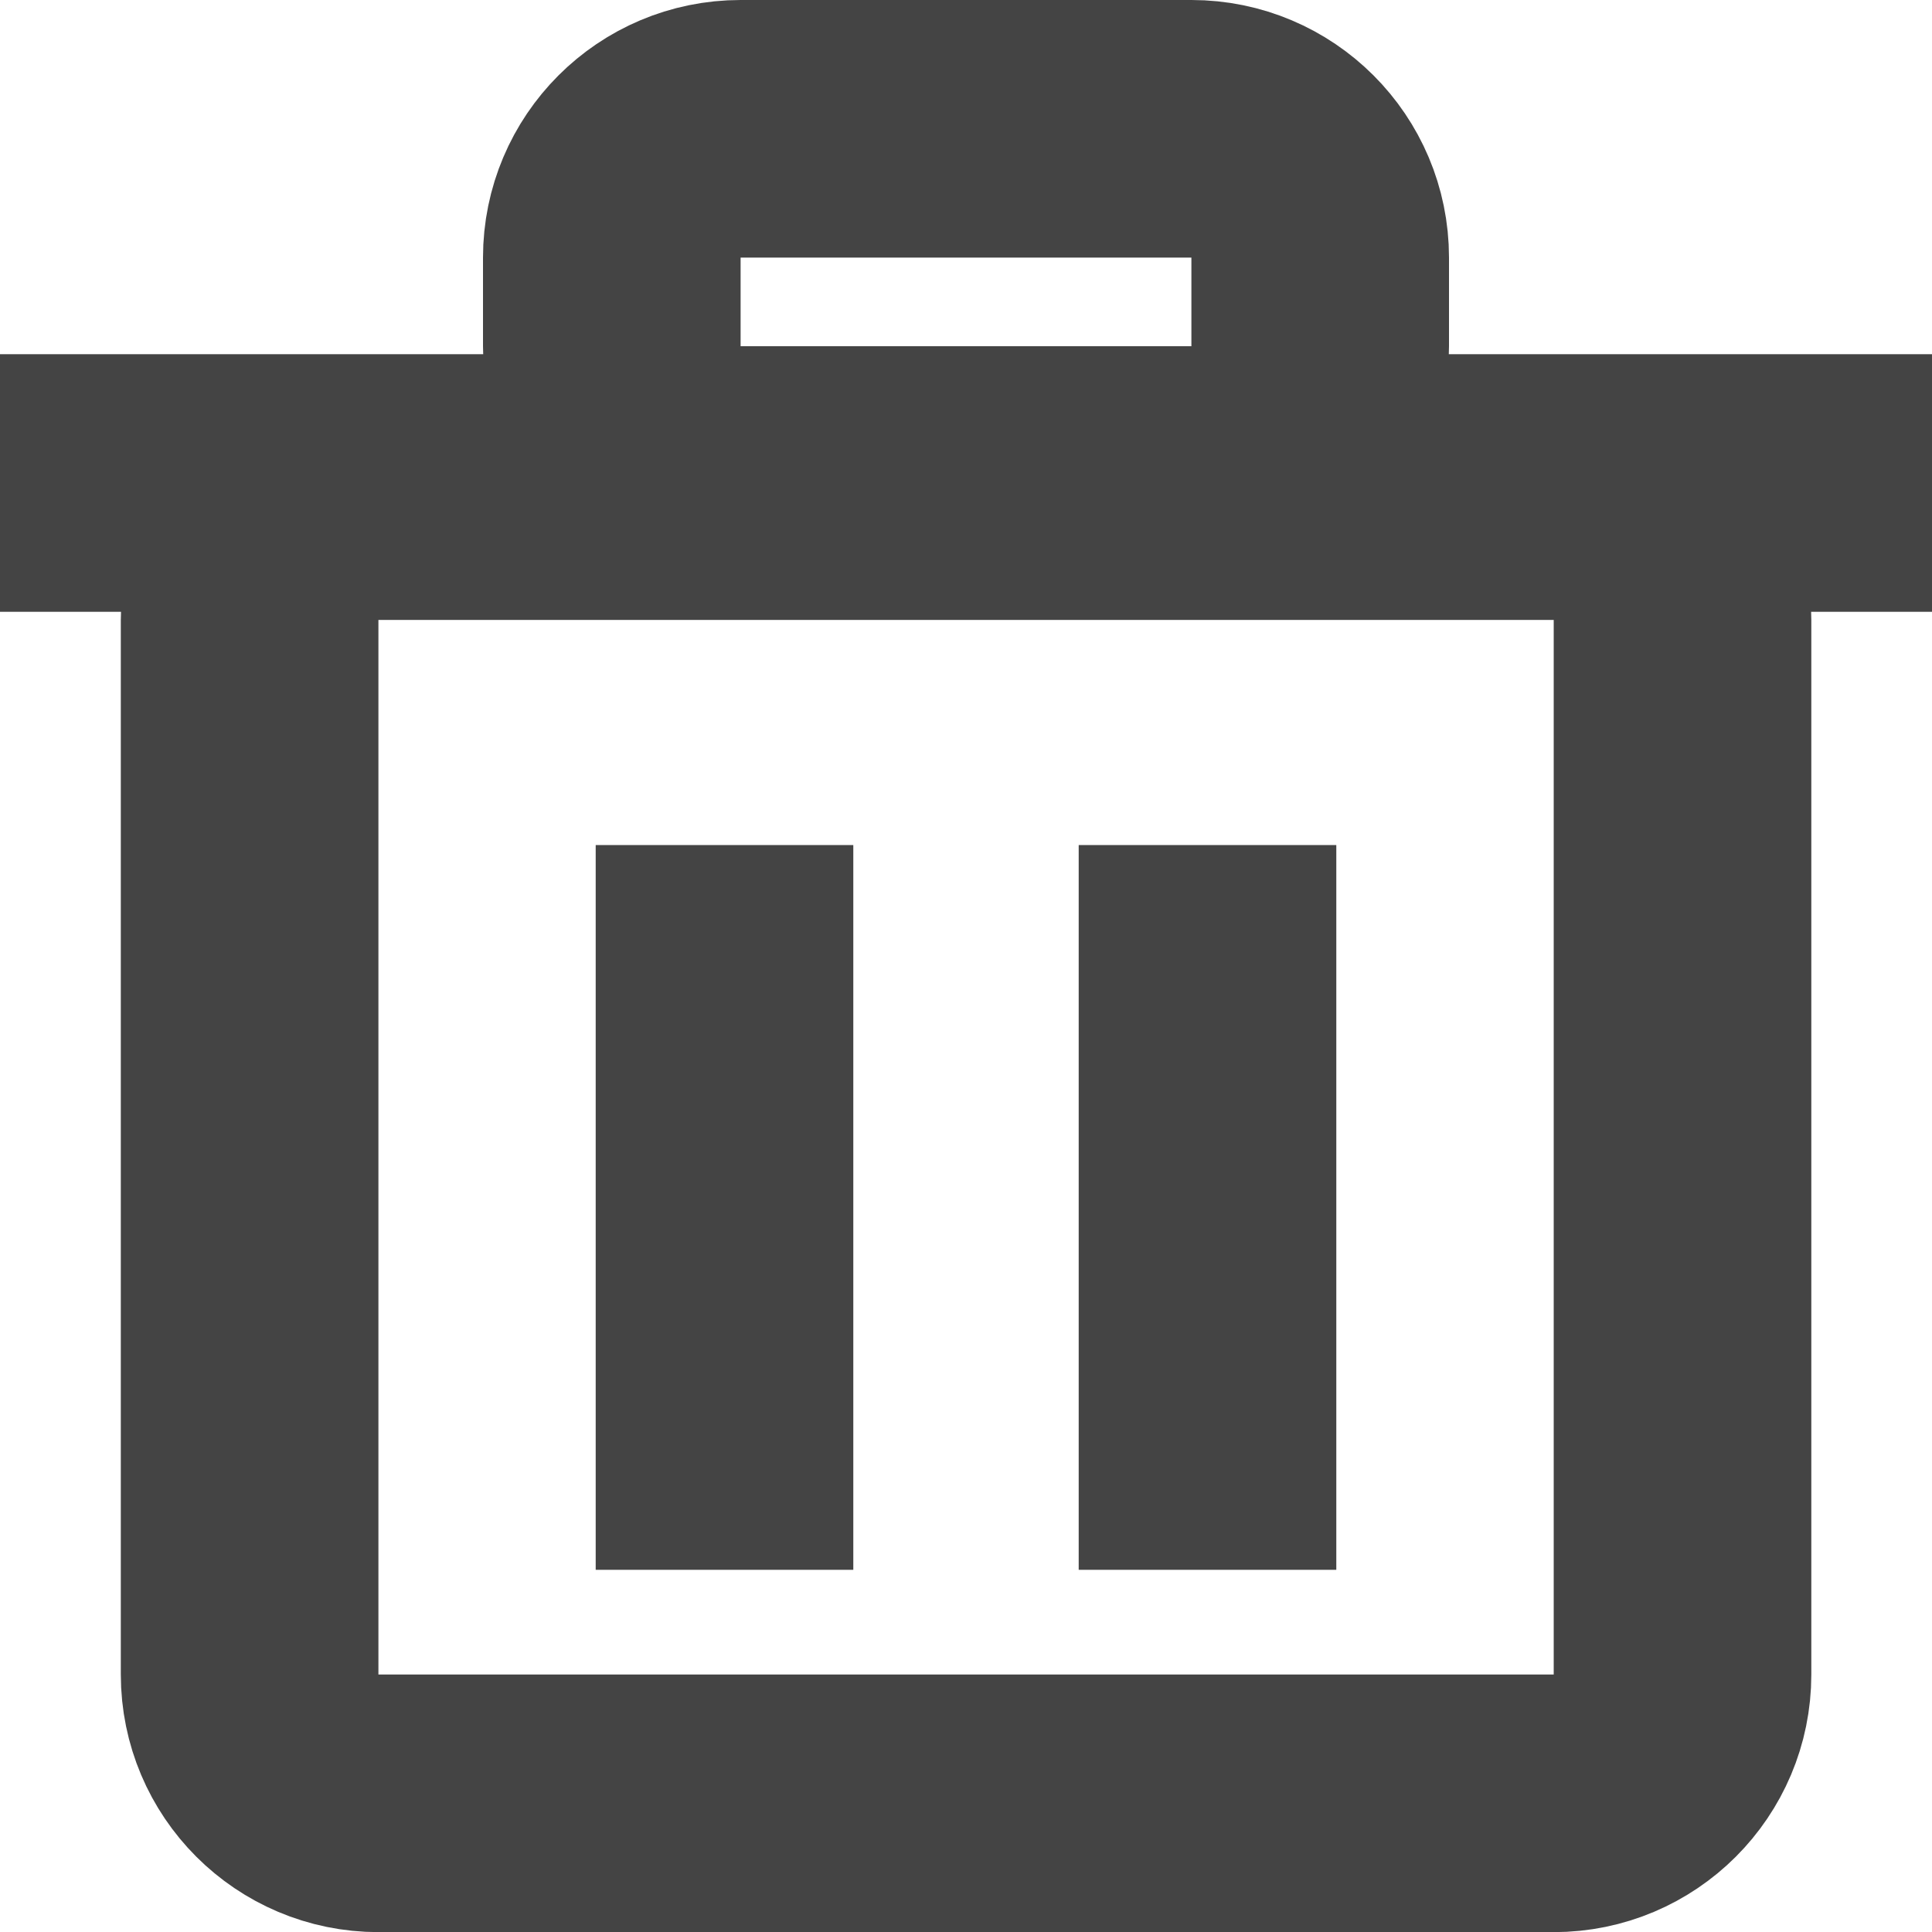
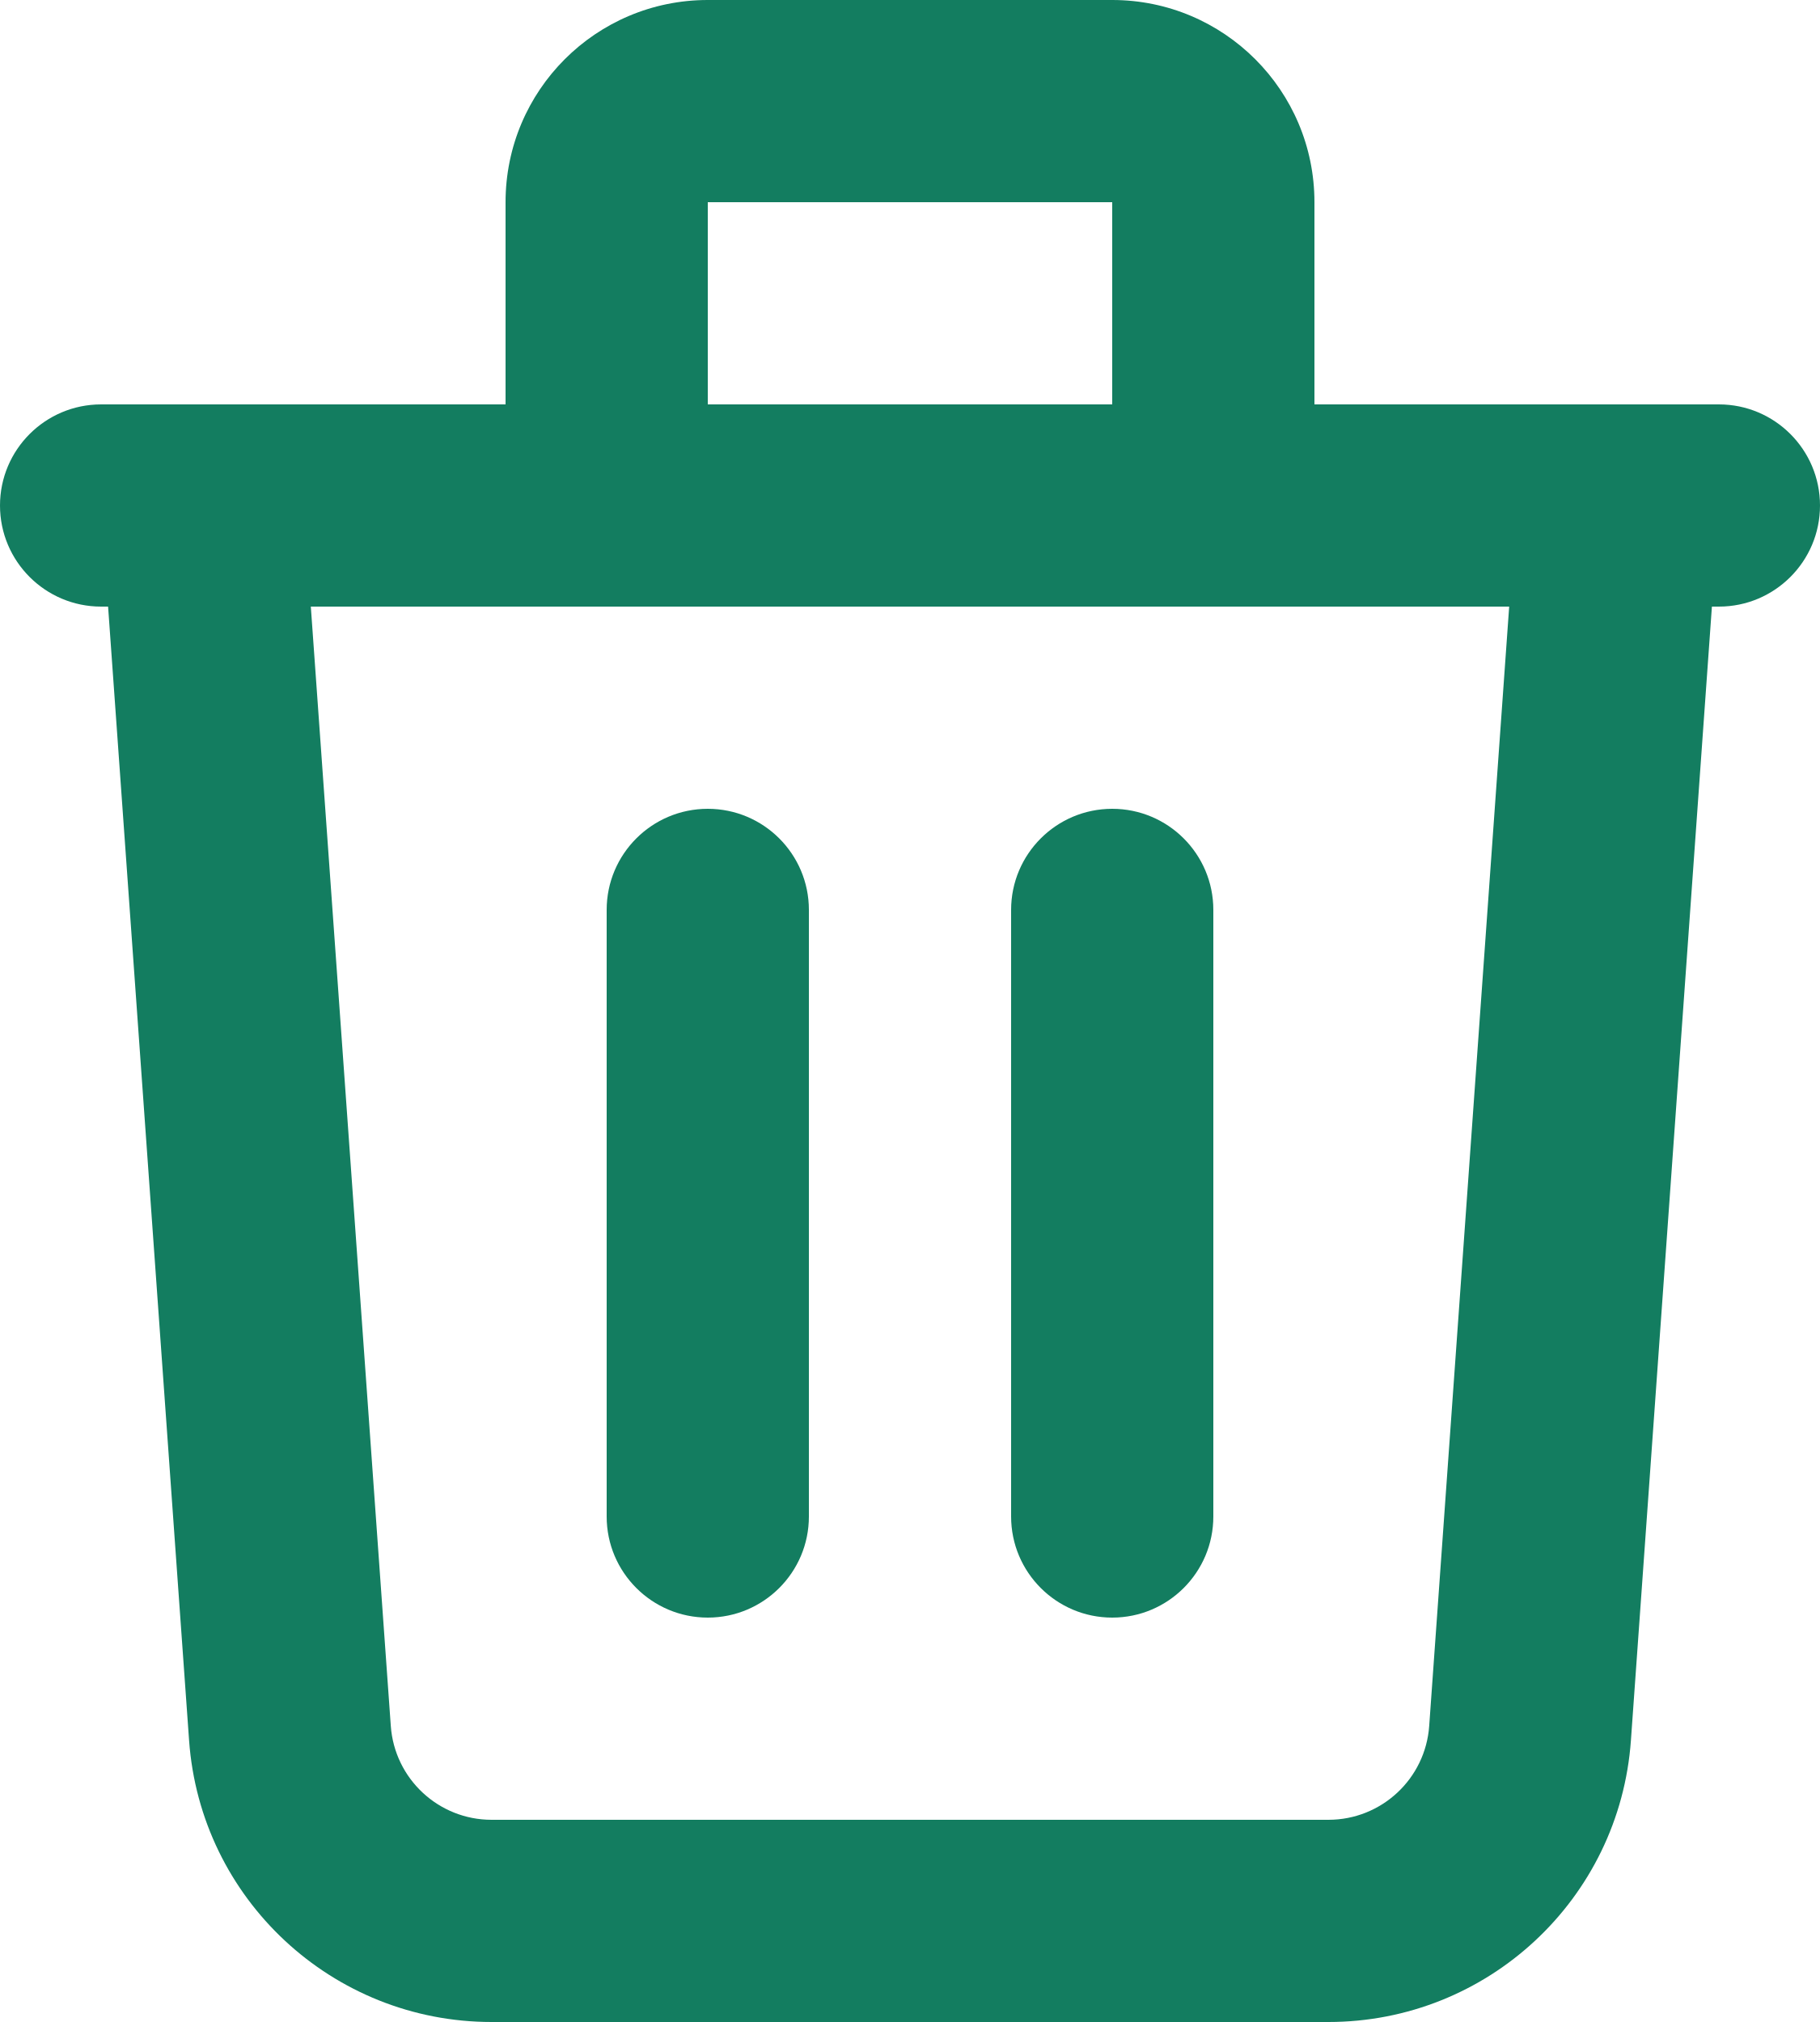
- <svg xmlns="http://www.w3.org/2000/svg" width="15" height="15" viewBox="0 0 15 15">
-   <g fill="none" fill-rule="evenodd" stroke="#444" stroke-width="2">
-     <path d="M0 3.75h15M9.375 12.188V6.561" />
-     <rect width="11.125" height="10.188" x="1.938" y="3.813" rx="1" />
-     <rect width="5.5" height="2.688" x="4.75" y="1" rx="1" />
-     <path d="M5.625 12.188V6.561" />
-   </g>
+ <svg xmlns="http://www.w3.org/2000/svg" width="18" height="20" viewBox="0 0 18 20" fill="none">
+   <path fill-rule="evenodd" clip-rule="evenodd" d="M5 2C5 0.895 5.895 0 7 0H11C12.105 0 13 0.895 13 2V4H15.99C15.996 4 16.002 4 16.008 4H17C17.552 4 18 4.448 18 5C18 5.552 17.552 6 17 6H16.931L16.13 17.214C16.018 18.784 14.712 20 13.138 20H4.862C3.288 20 1.982 18.784 1.87 17.214L1.069 6H1C0.448 6 0 5.552 0 5C0 4.448 0.448 4 1 4H1.992C1.998 4 2.004 4 2.01 4H5V2ZM3.074 6L3.865 17.071C3.902 17.595 4.338 18 4.862 18H13.138C13.662 18 14.098 17.595 14.135 17.071L14.926 6H3.074ZM11 4H7V2H11V4ZM7 8C7.552 8 8 8.448 8 9V15C8 15.552 7.552 16 7 16C6.448 16 6 15.552 6 15V9C6 8.448 6.448 8 7 8ZM11 8C11.552 8 12 8.448 12 9V15C12 15.552 11.552 16 11 16C10.448 16 10 15.552 10 15V9C10 8.448 10.448 8 11 8Z" fill="#137D60" />
</svg>
